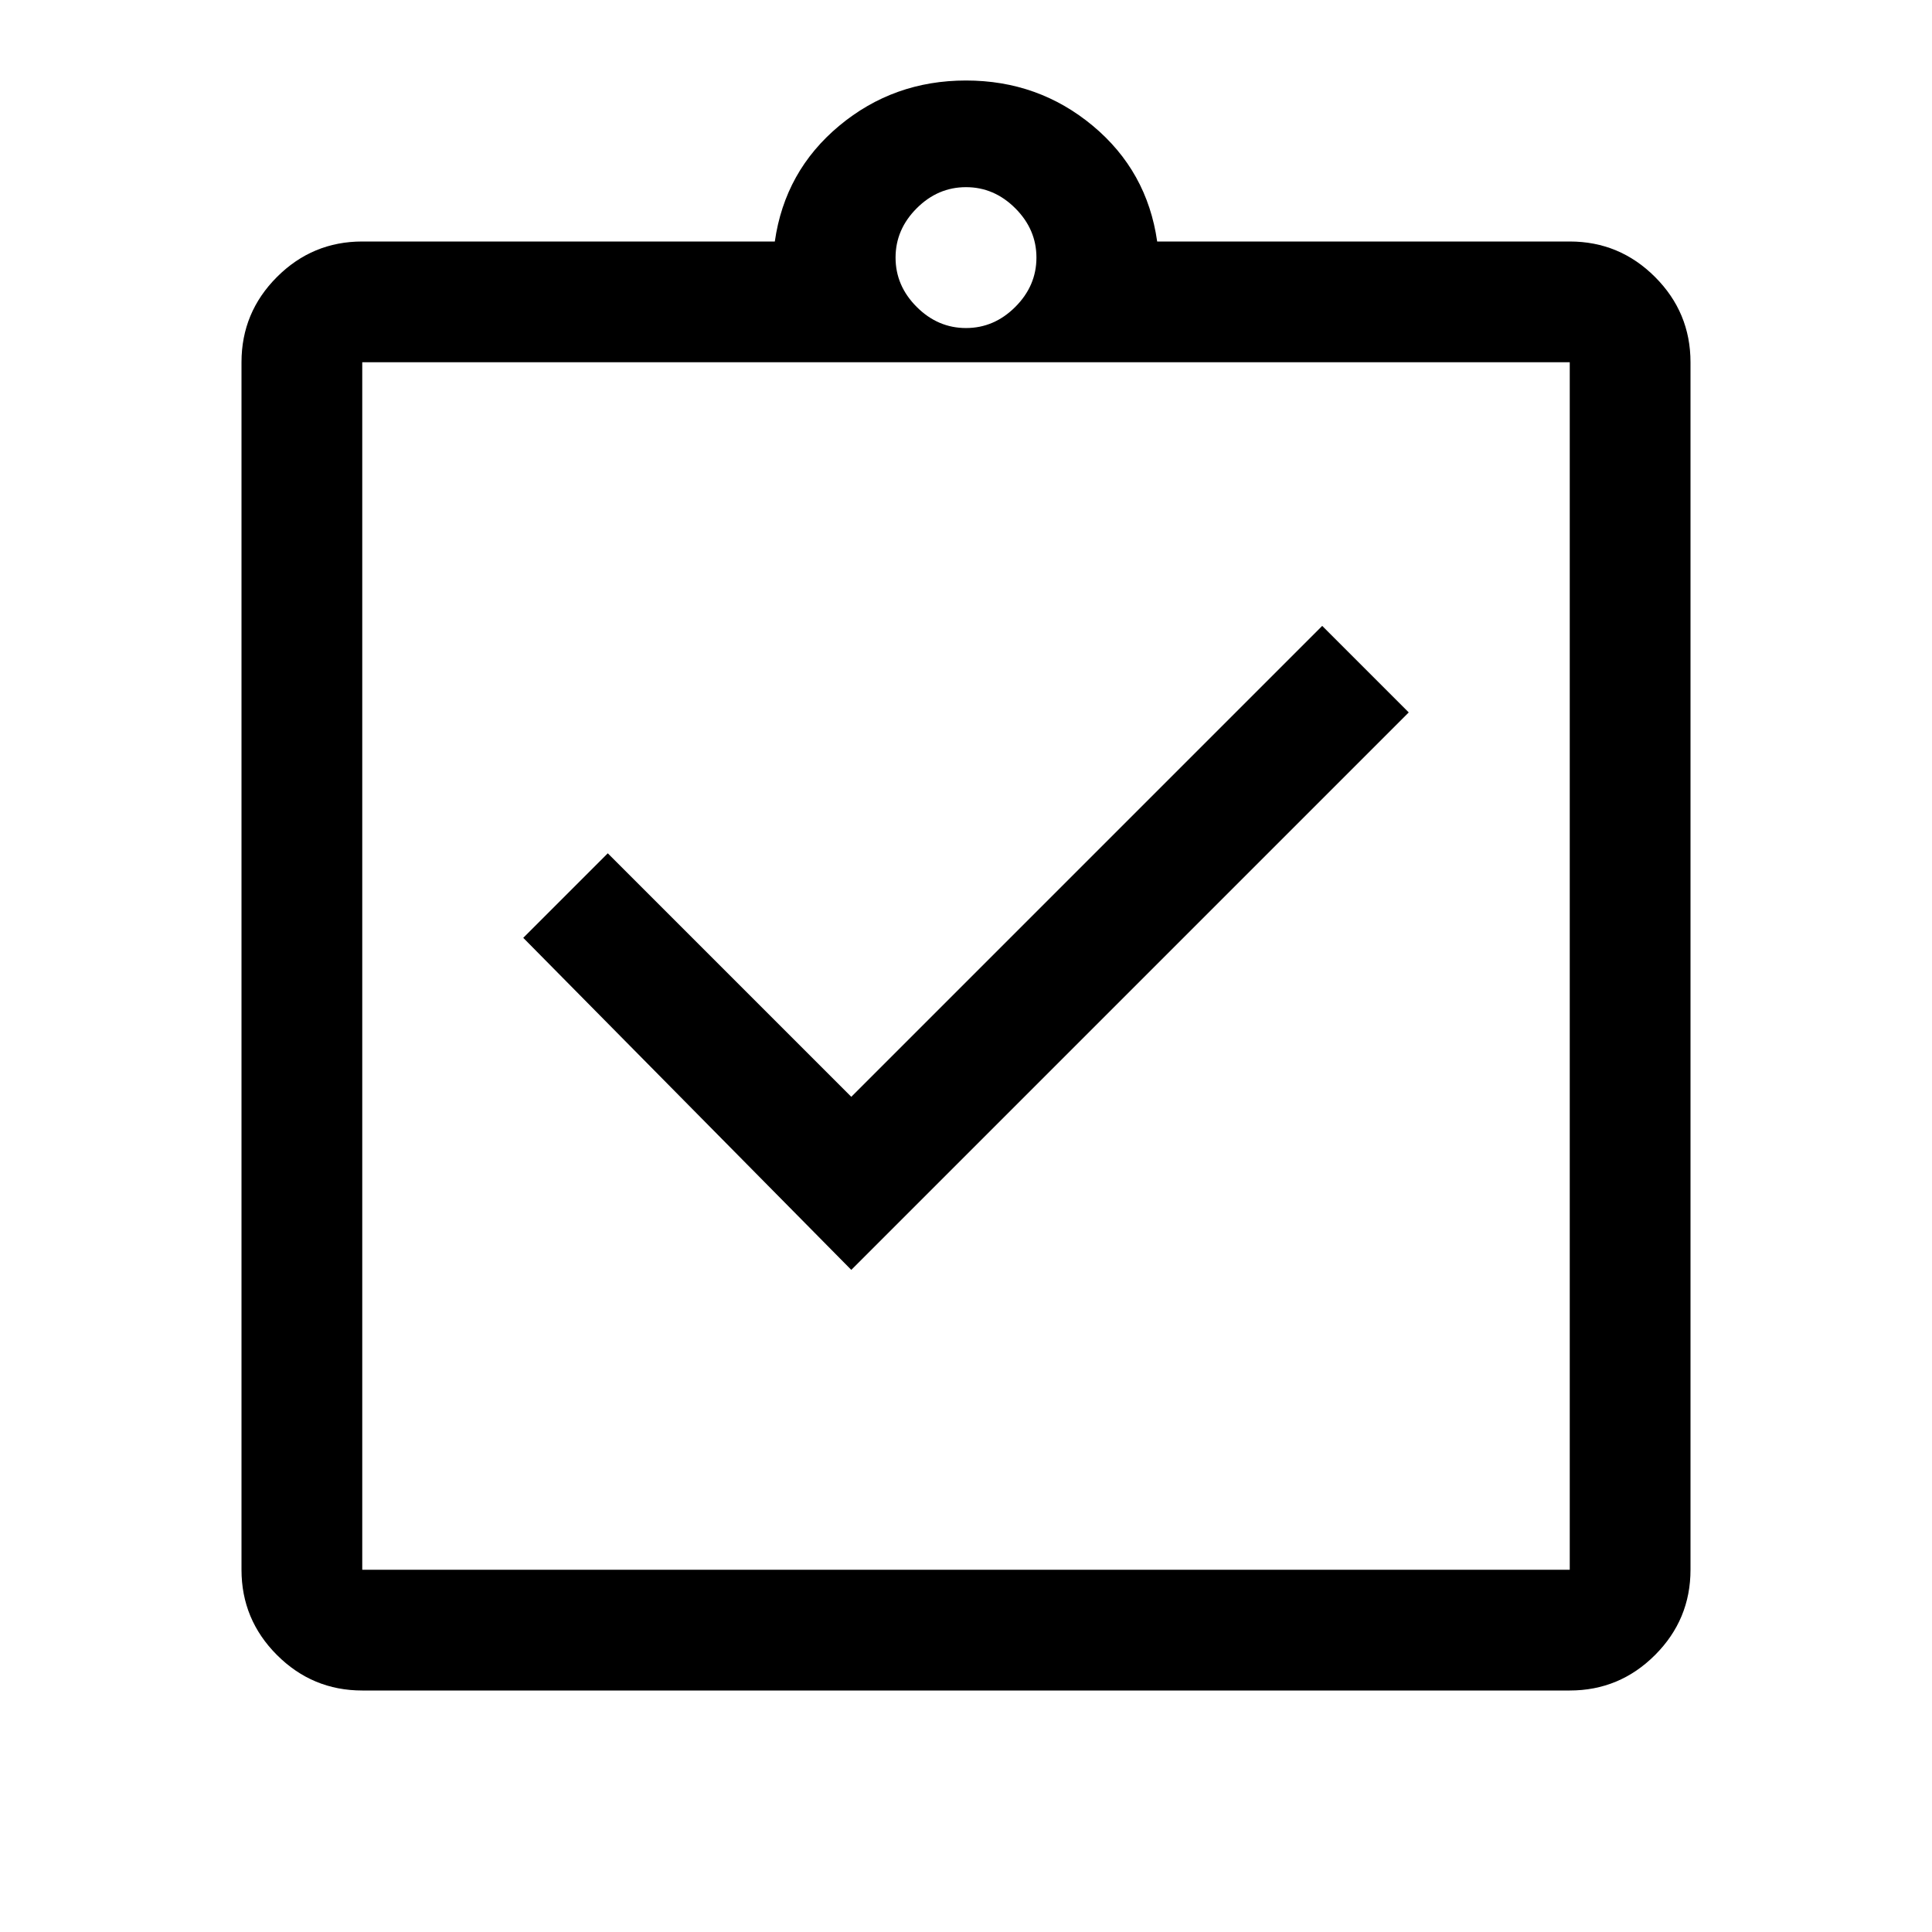
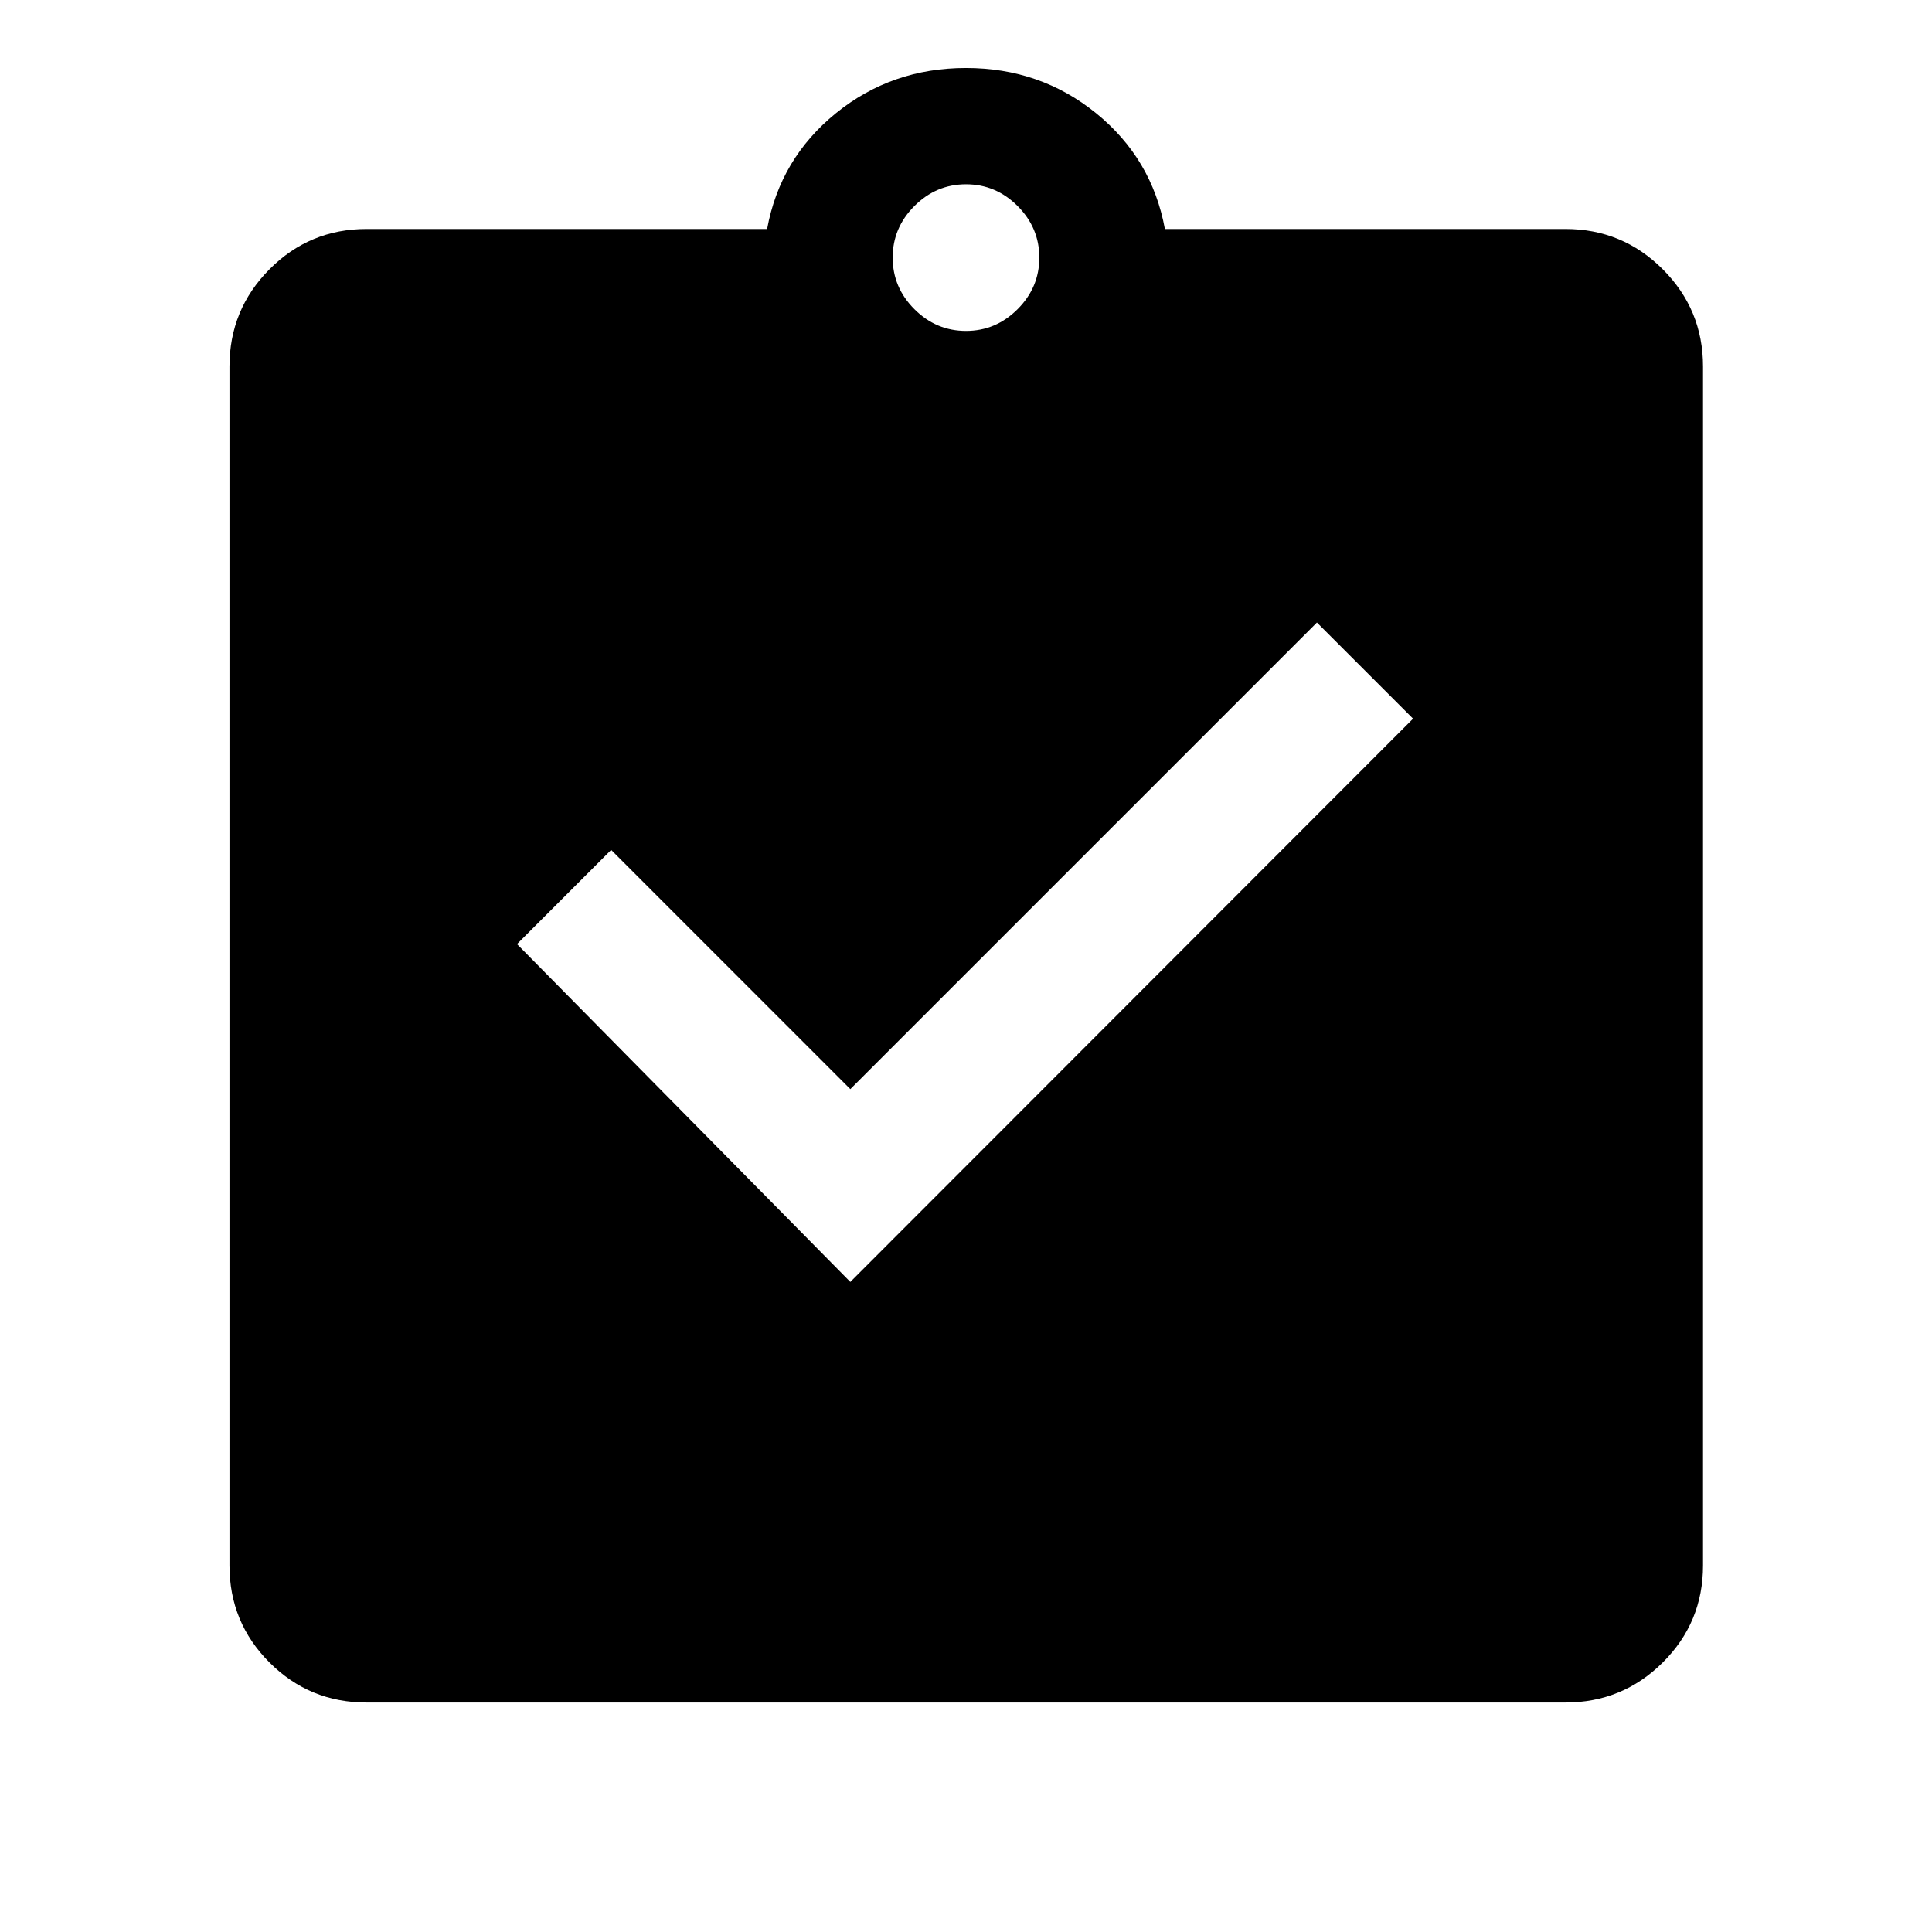
<svg xmlns="http://www.w3.org/2000/svg" height="48" viewBox="0 -960 960 960" width="48">
-   <path d="m423-329 277-277-43-43-234 234-121-121-42 42 163 165ZM180-120q-24.75 0-42.375-17.625T120-180v-600q0-24.75 17.625-42.375T180-840h205q5-35 32-57.5t63-22.5q36 0 63 22.5t32 57.5h205q24.75 0 42.375 17.625T840-780v600q0 24.75-17.625 42.375T780-120H180Zm0-60h600v-600H180v600Zm300-617q14 0 24.5-10.5T515-832q0-14-10.5-24.5T480-867q-14 0-24.5 10.5T445-832q0 14 10.5 24.5T480-797ZM180-180v-600 600Z" />
+   <path d="m422.522-323.022 279.63-279.869-47.782-47.783-231.848 231.848-118.848-118.848-46.783 46.783 165.631 167.869Zm-240.37 209q-28.342 0-48.236-19.894t-19.894-48.236v-595.696q0-28.342 19.894-48.356 19.894-20.014 48.236-20.014h199.022q6.435-35 34.152-57.5 27.717-22.5 64.674-22.5 36.957 0 64.674 22.5 27.717 22.5 34.152 57.5h199.022q28.342 0 48.356 20.014 20.014 20.014 20.014 48.356v595.696q0 28.342-20.014 48.236t-48.356 19.894H182.152ZM480-795.565q14.829 0 25.632-10.803T516.435-832q0-14.829-10.803-25.632T480-868.435q-14.829 0-25.632 10.803T443.565-832q0 14.829 10.803 25.632T480-795.565Z" />
</svg>
